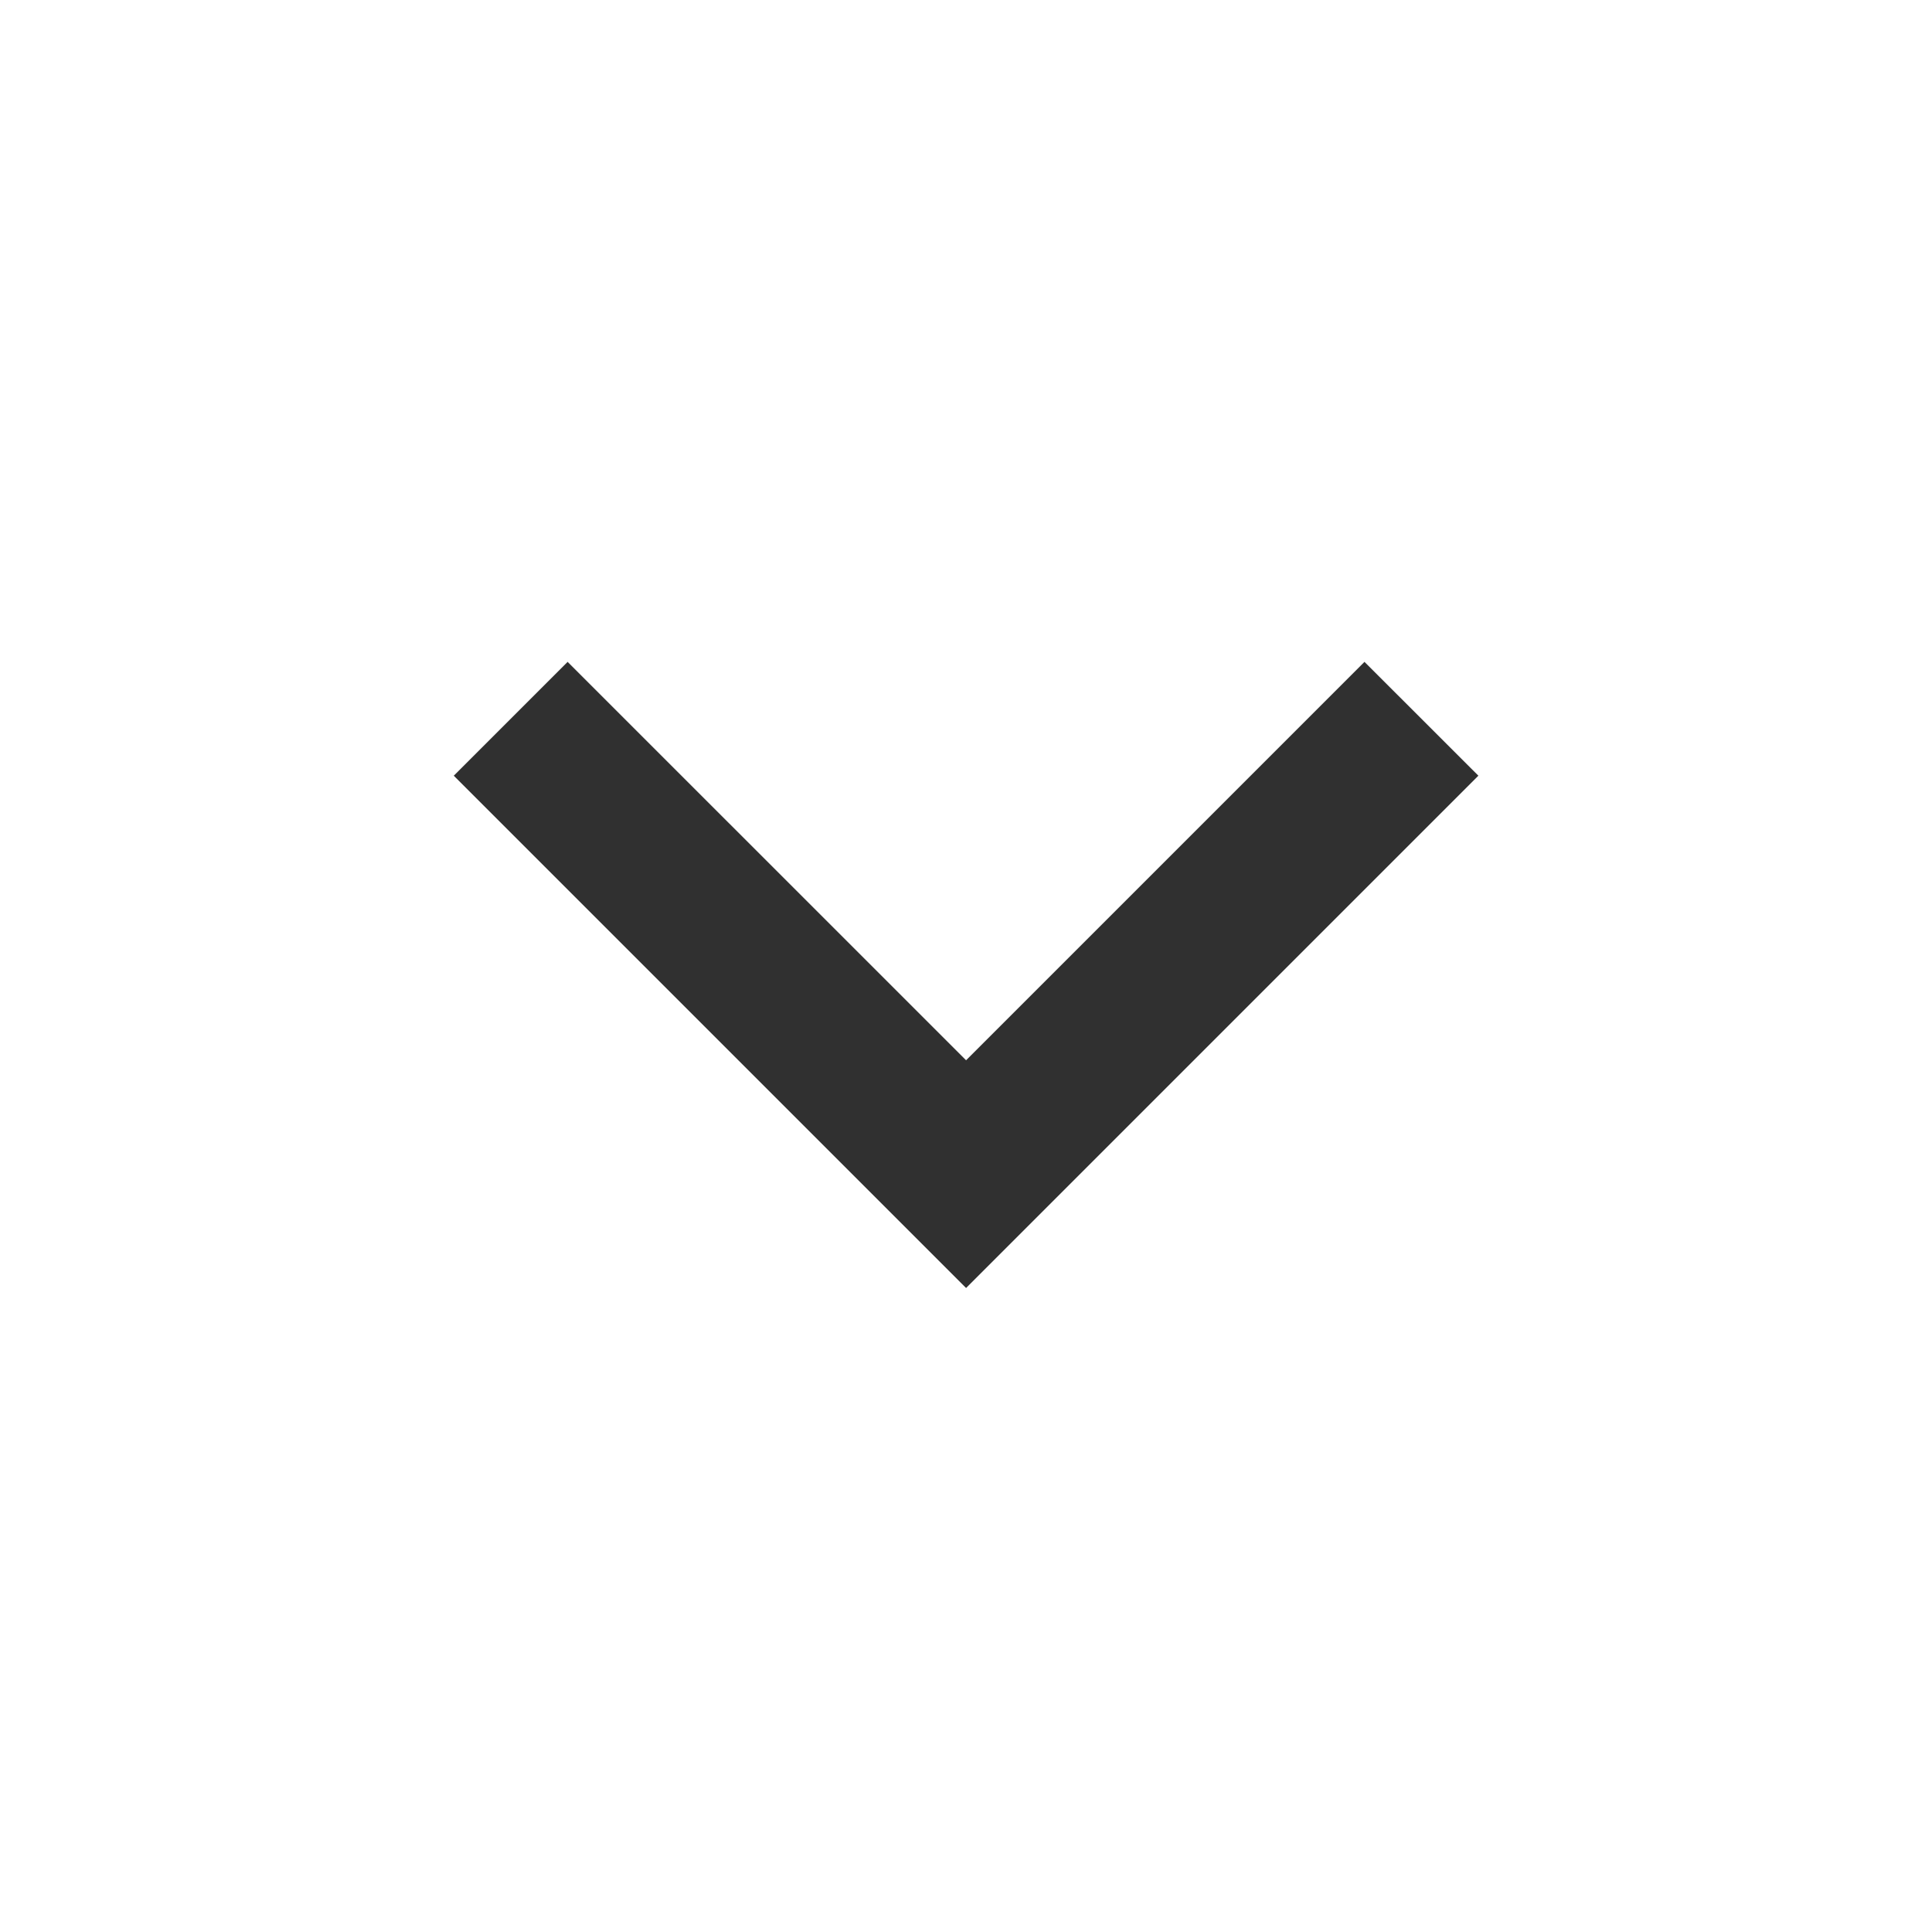
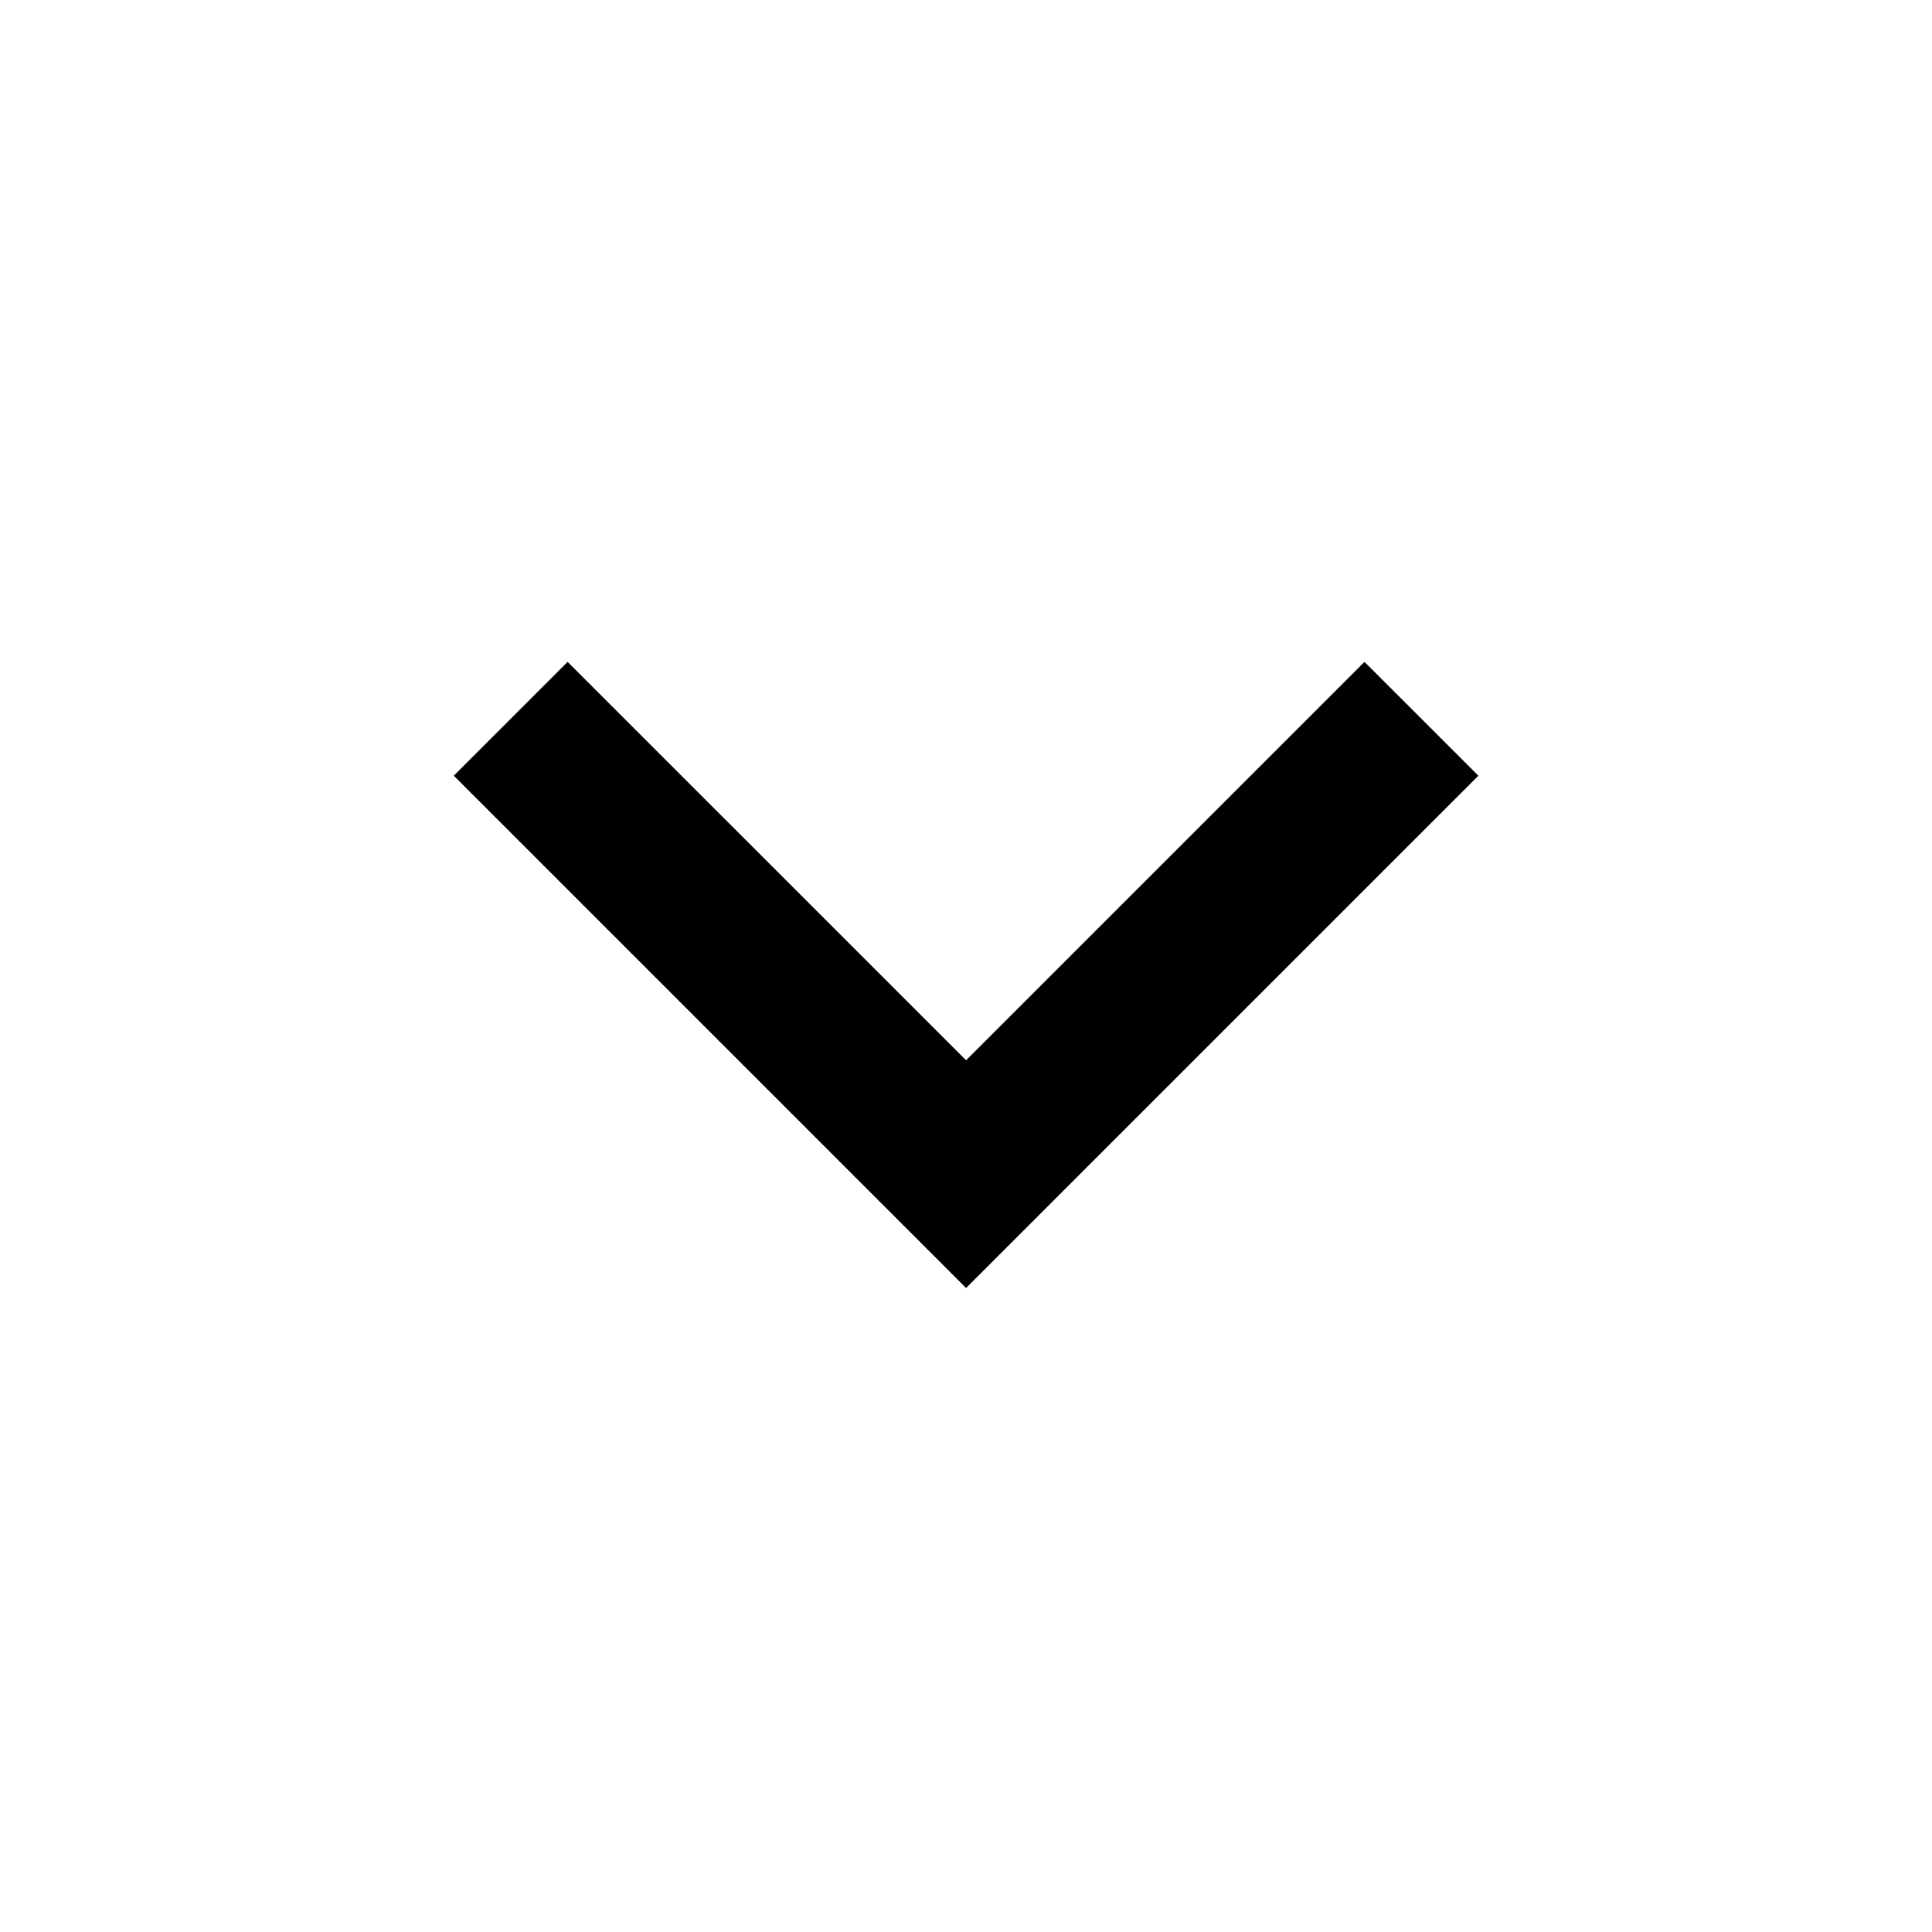
<svg xmlns="http://www.w3.org/2000/svg" width="24" height="24" viewBox="0 0 24 24" fill="none">
-   <path d="M12.001 13.171L16.95 8.222L18.365 9.636L12.001 16L5.637 9.636L7.051 8.222L12.001 13.171Z" fill="#303030" />
+   <path d="M12.001 13.171L16.95 8.222L18.365 9.636L12.001 16L5.637 9.636L7.051 8.222L12.001 13.171Z" fill="currentColor" />
</svg>
